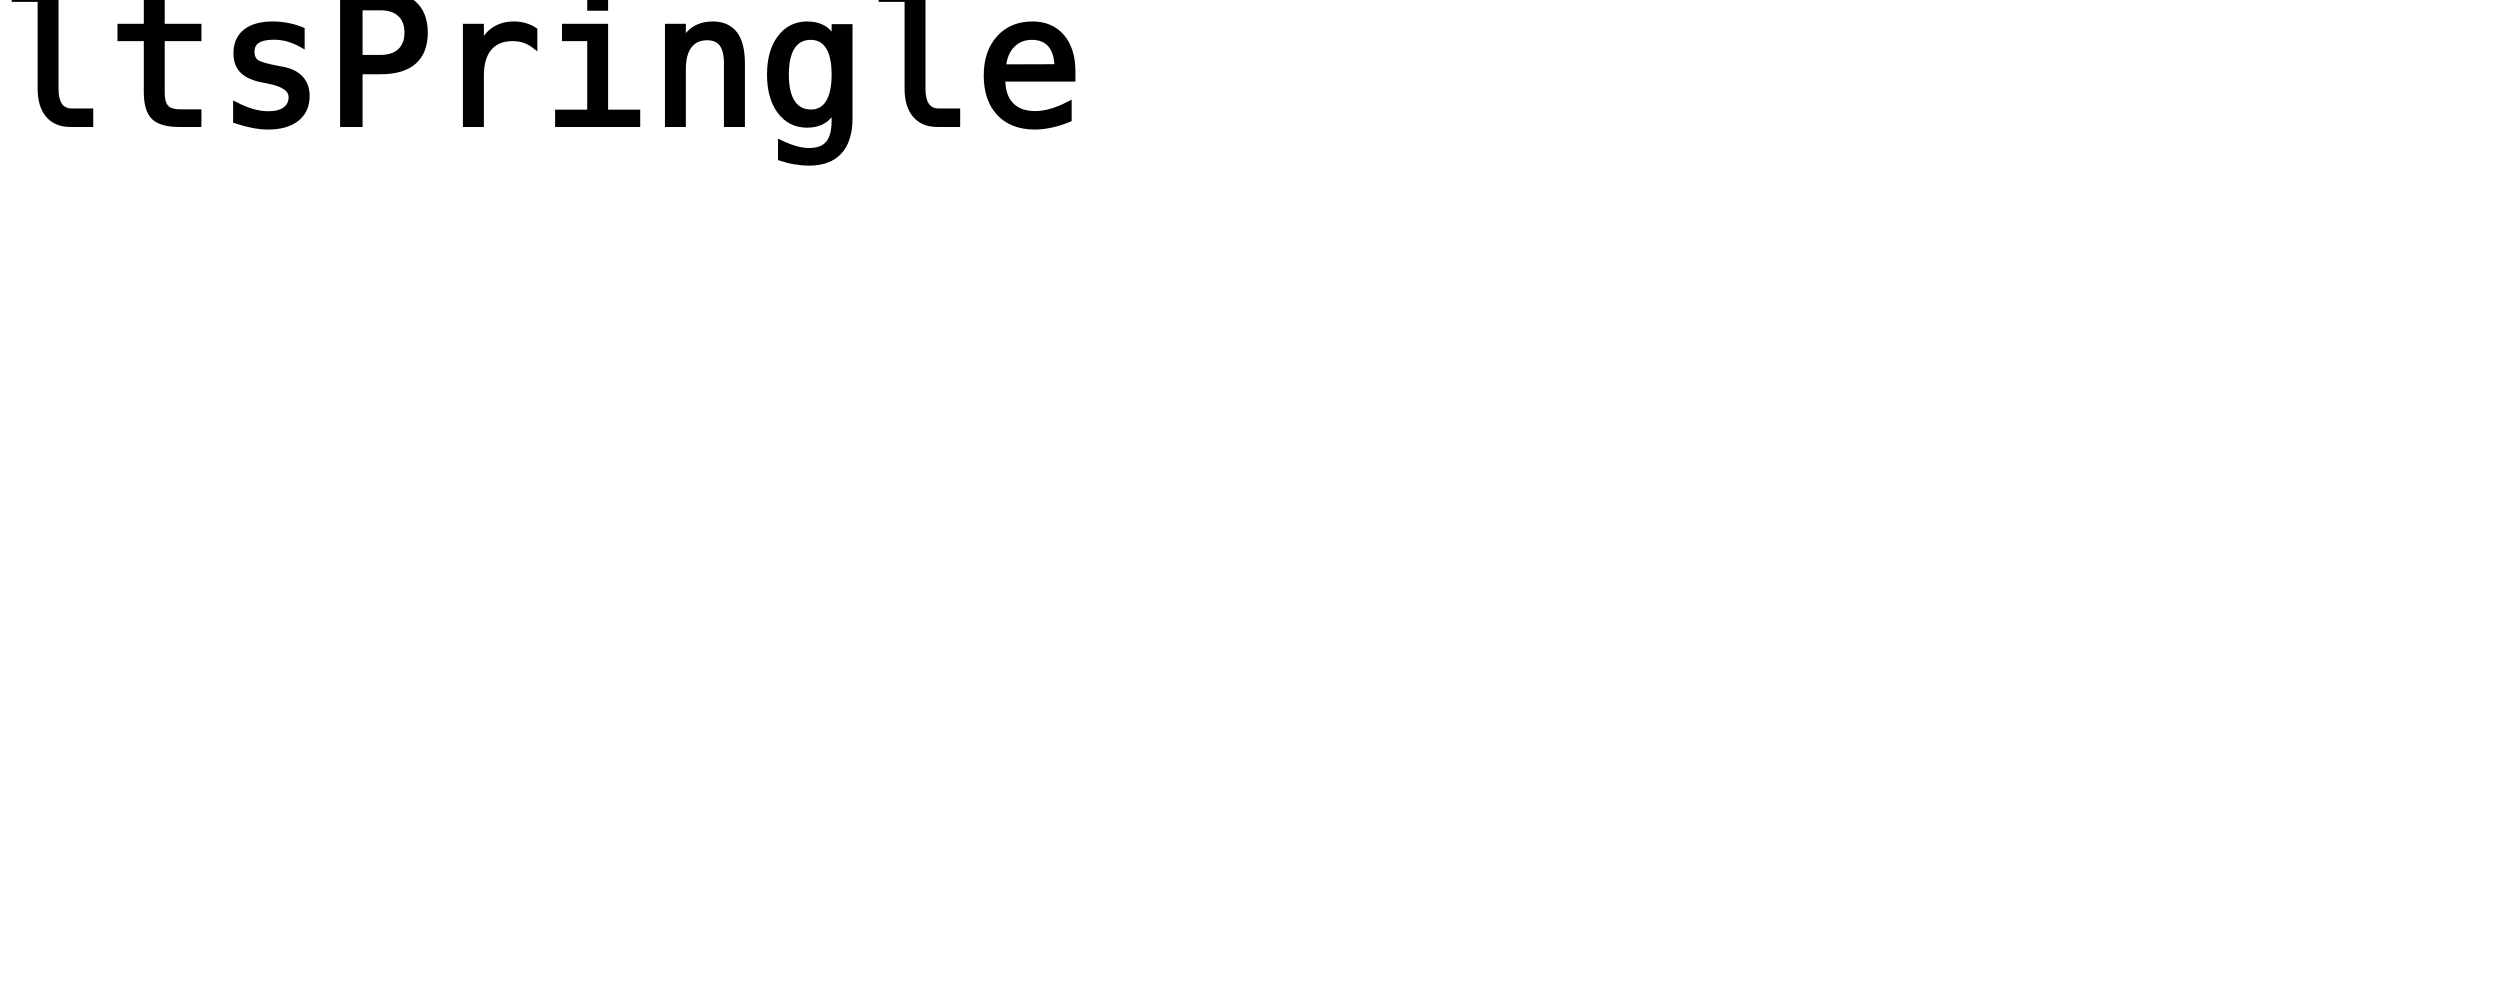
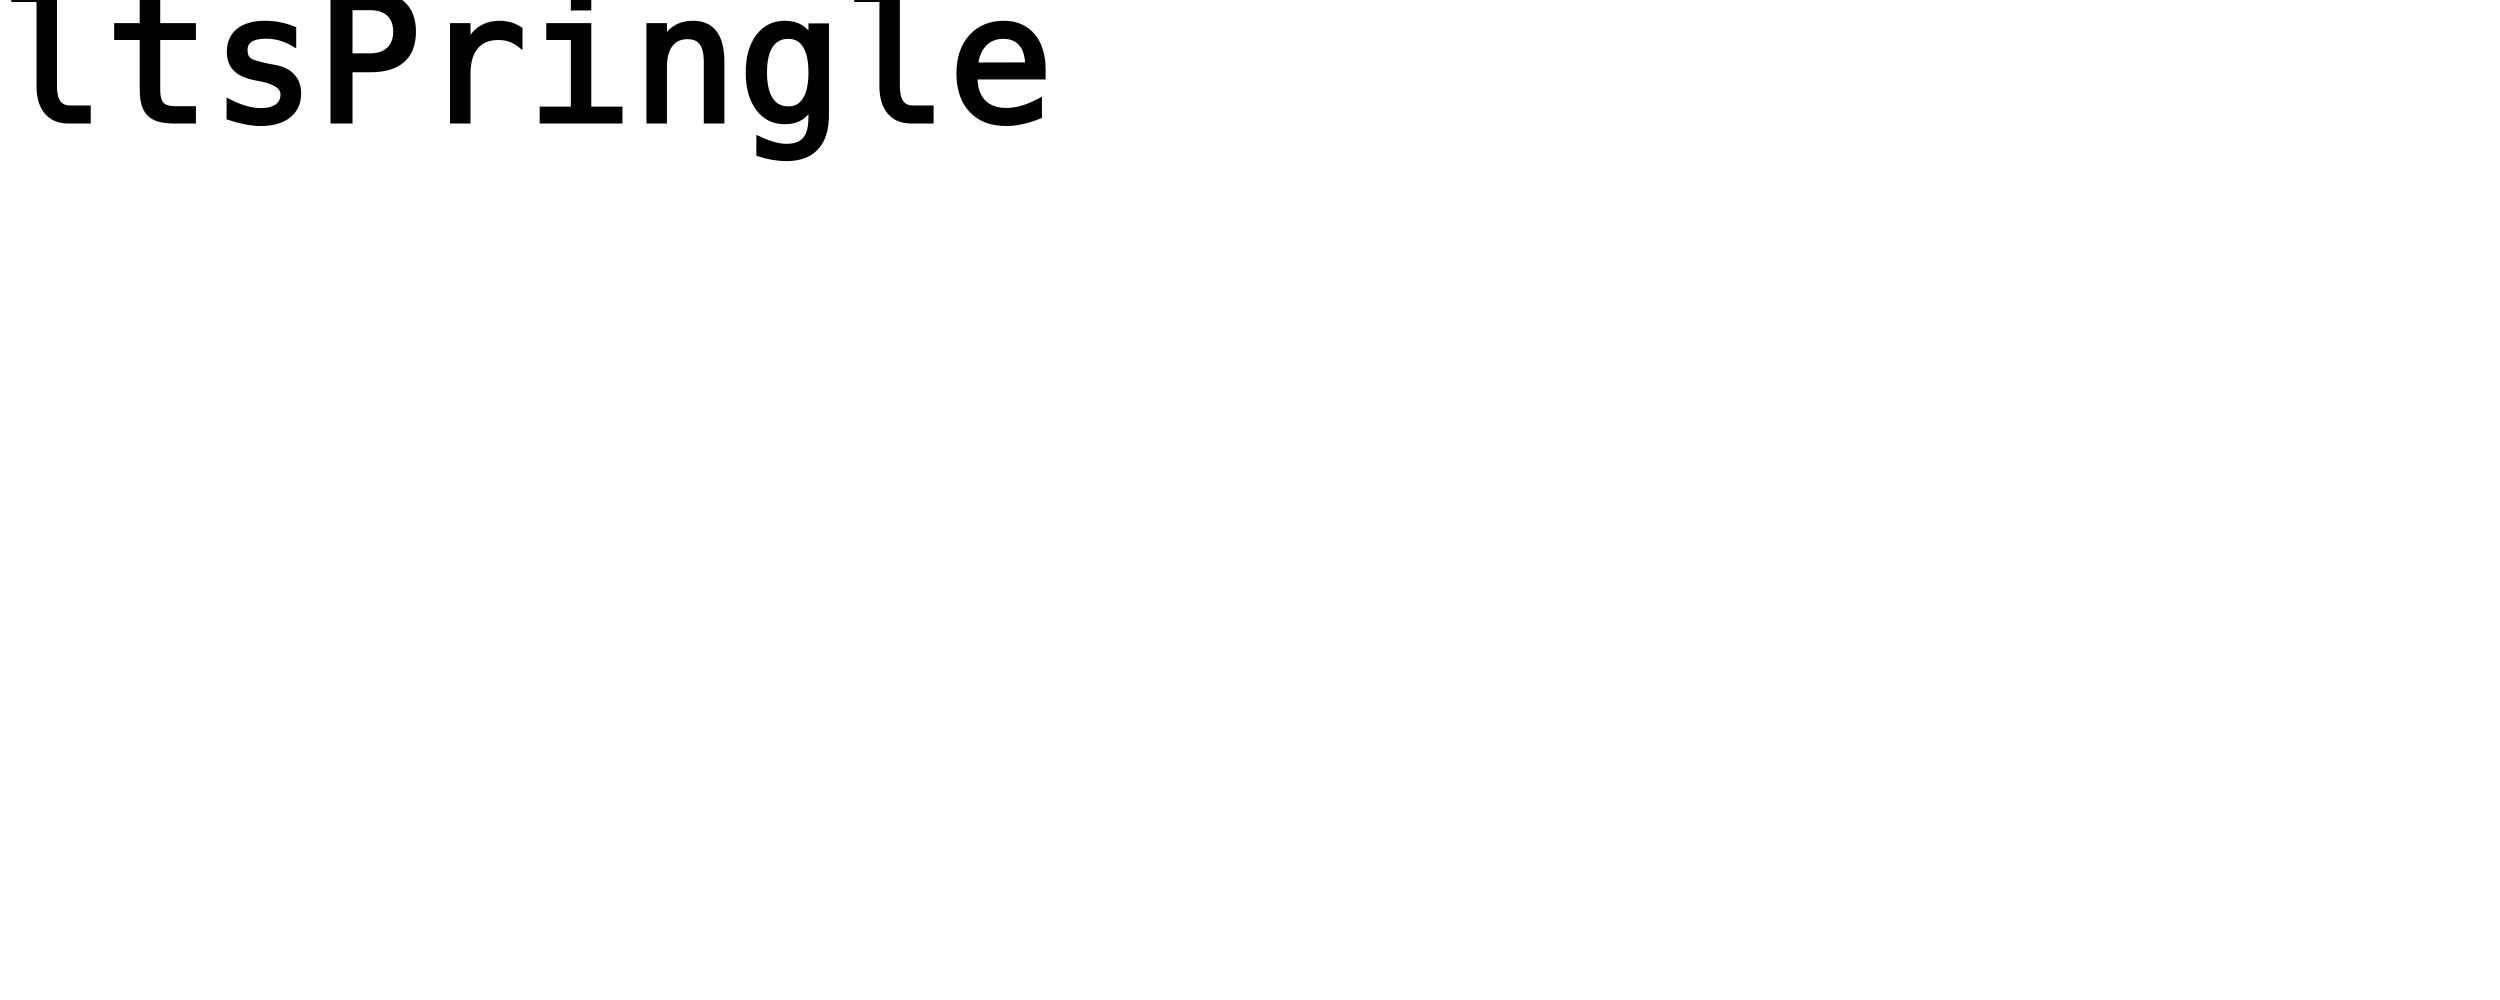
<svg xmlns="http://www.w3.org/2000/svg" width="500" height="200" viewBox="0 0 500 200">
  <g id="svgGroup" stroke-linecap="round" fill-rule="evenodd" font-size="9pt" stroke="#000" stroke-width="0.25mm" fill="#000" style="stroke:#000;stroke-width:0.25mm;fill:#000">
-     <text x="0" y="0" font-family="Consolas" font-size="36" fill="black" dominant-baseline="hanging">ltsPringle</text>
+     <text x="0" y="0" font-family="Consolas" font-size="35" fill="black" dominant-baseline="hanging">ltsPringle</text>
  </g>
</svg>
